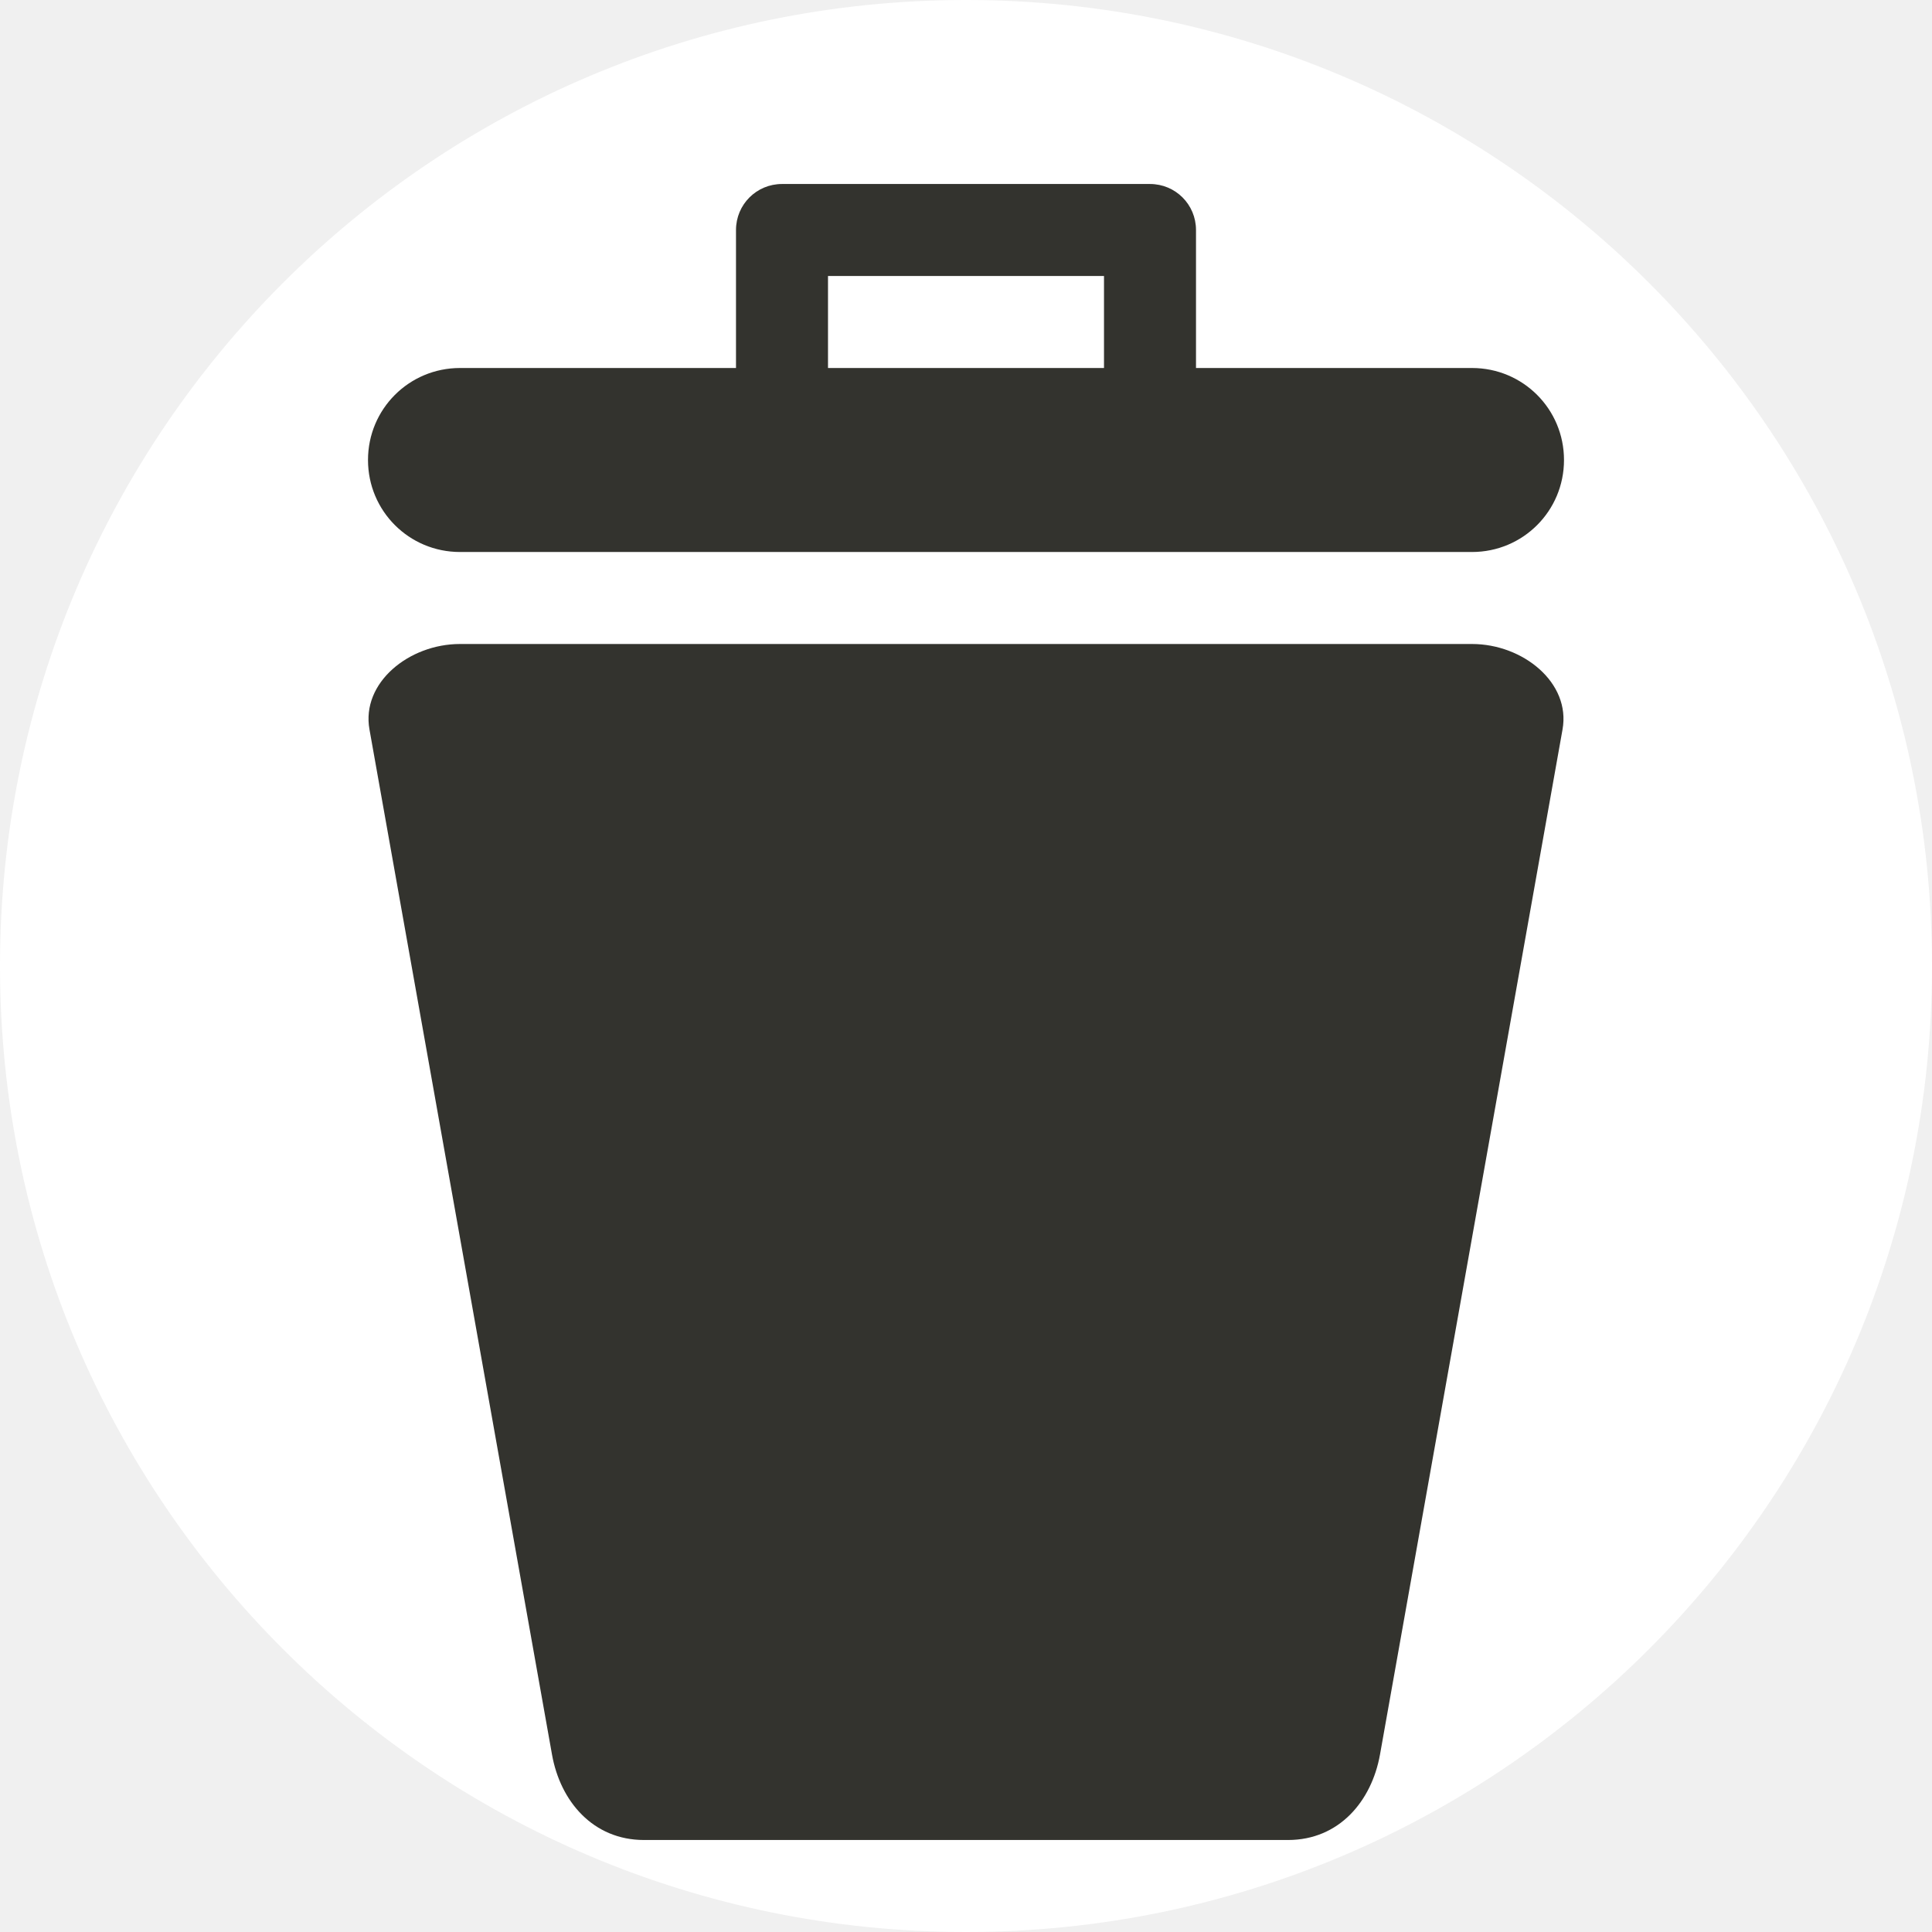
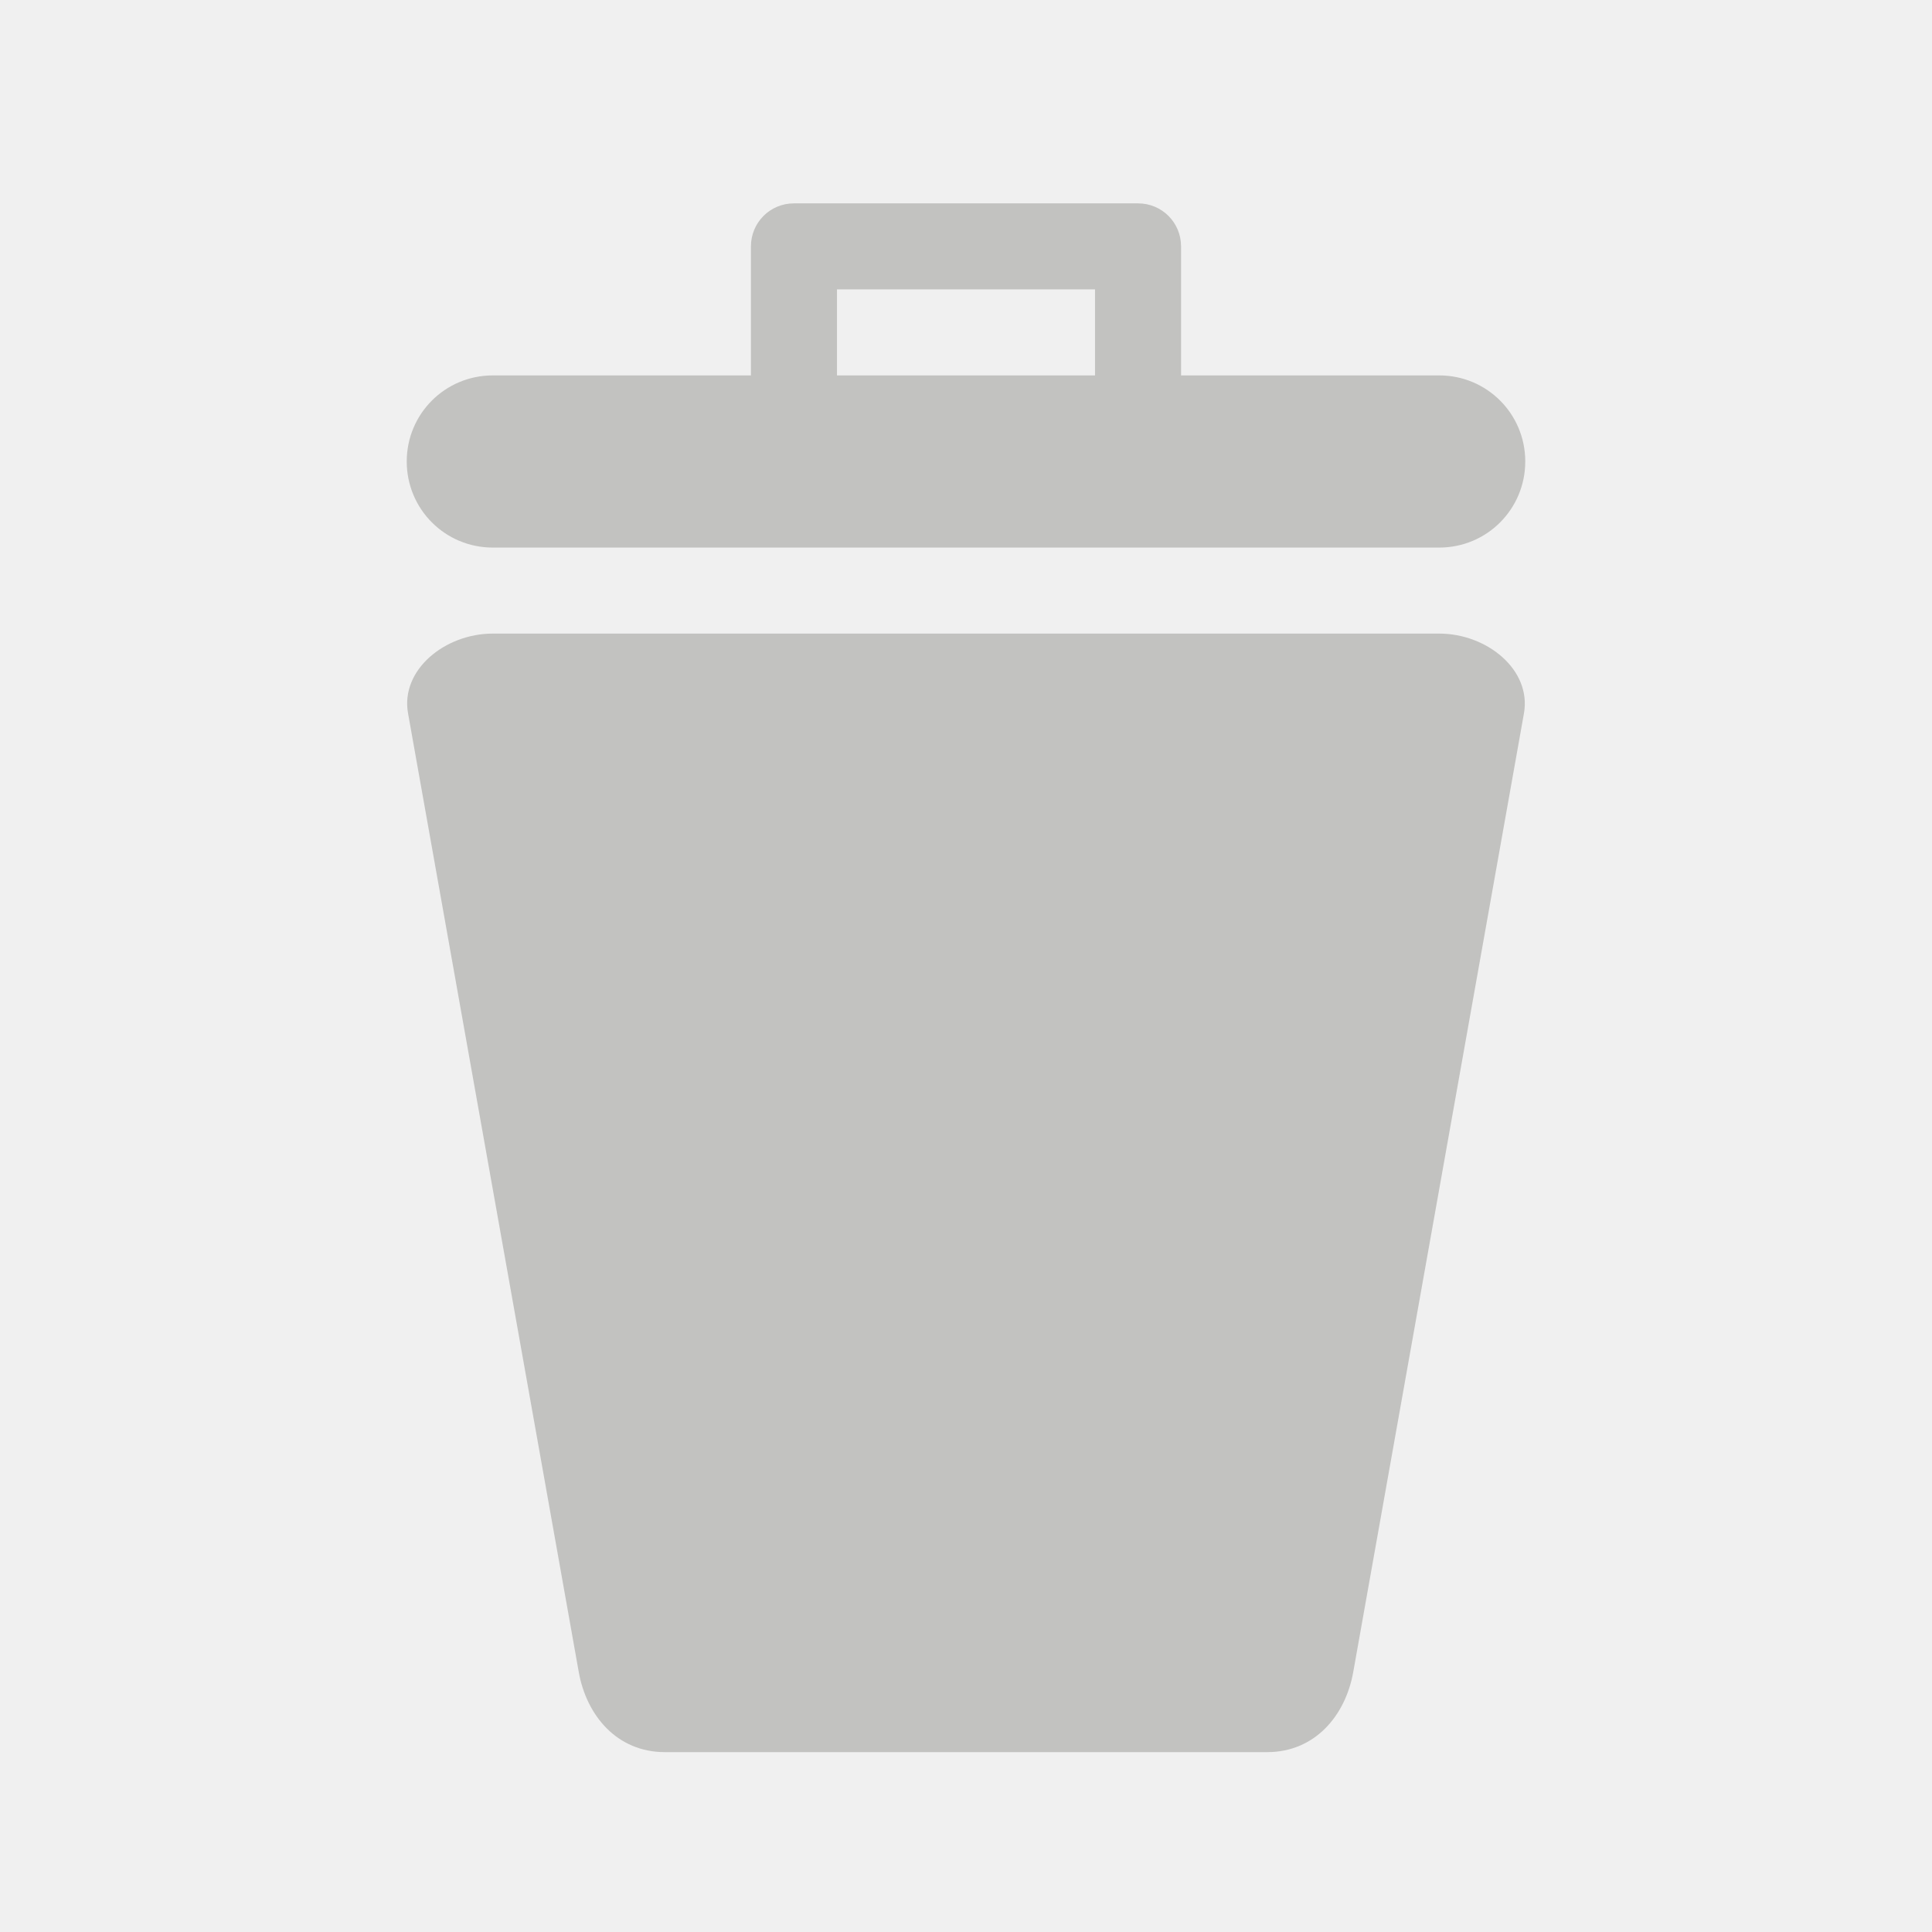
- <svg xmlns="http://www.w3.org/2000/svg" width="15px" height="15px" viewBox="0 0 21 21" version="1.1">
+ <svg xmlns="http://www.w3.org/2000/svg" width="19px" height="19px" viewBox="0 0 19 19" version="1.1">
  <defs />
-   <g id="POI" stroke="none" stroke-width="1" fill="none" fill-rule="evenodd">
-     <g id="waste-basket-L">
-       <circle id="Oval-1-Copy-39" fill="#FFFFFF" cx="10.5" cy="10.5" r="10.5" />
-       <path d="M8.5,2 C8.223,2 8,2.223 8,2.5 L8,4 L5,4 C4.446,4 4,4.446 4,5 C4,5.554 4.446,6 5,6 L16,6 C16.554,6 17,5.554 17,5 C17,4.446 16.554,4 16,4 L13,4 L13,2.5 C13,2.223 12.777,2 12.5,2 L8.5,2 Z M9,3 L12,3 L12,4 L9,4 L9,3 Z M5,7 C4.446,7 3.925,7.421 4.016,7.929 L6,19.071 C6.09,19.579 6.446,20 7,20 L14,20 C14.554,20 14.909,19.579 15,19.071 L16.984,7.929 C17.075,7.421 16.554,7 16,7 L5,7 Z" id="rect5636-copy" fill="#33332E" />
+   <g id="Booking.com" stroke="none" stroke-width="1" fill="none" fill-rule="evenodd">
+     <g id="waste-basket-s" transform="translate(4, 2)" fill="#C2C2C0">
+       <g id="waste-basket-l">
+         <g id="POI">
+           <g id="waste-basket-L">
+             <path d="M3.808,0 C3.573,0 3.385,0.189 3.385,0.423 L3.385,1.692 L0.846,1.692 C0.377,1.692 0,2.07 0,2.538 C0,3.007 0.377,3.385 0.846,3.385 L10.154,3.385 C10.623,3.385 11,3.007 11,2.538 C11,2.07 10.623,1.692 10.154,1.692 L7.615,1.692 L7.615,0.423 C7.615,0.189 7.427,0 7.192,0 L3.808,0 L3.808,0 Z M4.231,0.846 L6.769,0.846 L6.769,1.692 L4.231,1.692 L4.231,0.846 L4.231,0.846 Z M0.846,4.231 C0.377,4.231 -0.064,4.587 0.013,5.016 L1.692,14.445 C1.769,14.874 2.07,15.231 2.538,15.231 L8.462,15.231 C8.93,15.231 9.231,14.874 9.308,14.445 L10.987,5.016 C11.063,4.587 10.623,4.231 10.154,4.231 L0.846,4.231 L0.846,4.231 Z" id="rect5636-copy" />
+           </g>
+         </g>
+       </g>
    </g>
  </g>
</svg>
